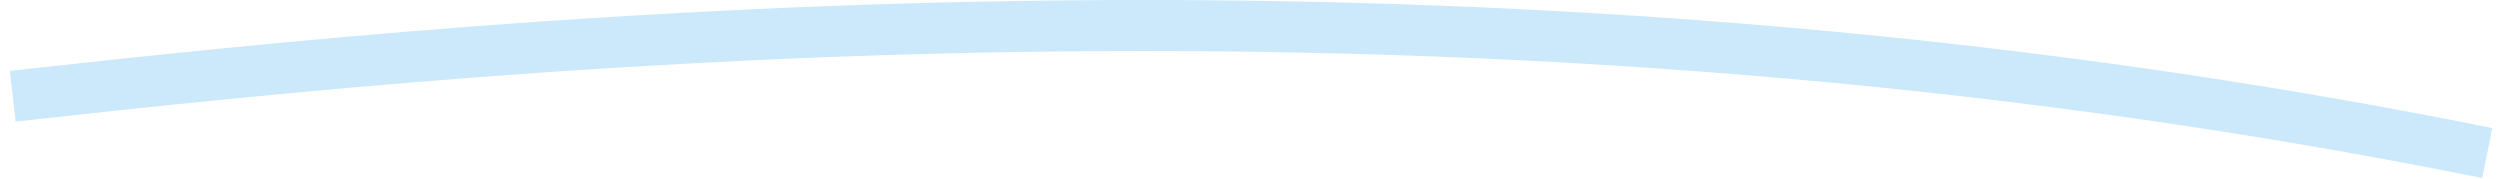
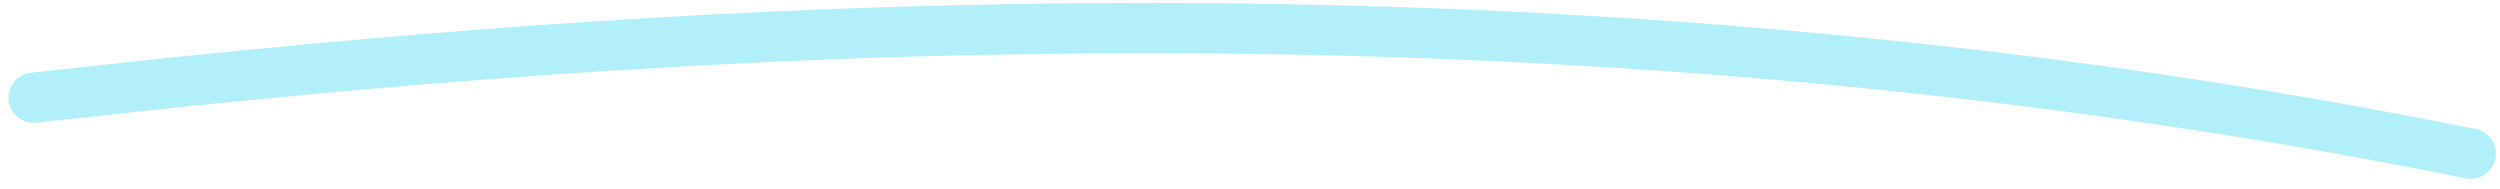
- <svg xmlns="http://www.w3.org/2000/svg" width="196" height="14" viewBox="0 0 196 14" fill="none">
-   <path d="M1 7.543C41.537 3.038 115.084 -4.132 195 12" stroke="#bee3f8" stroke-opacity="0.8" stroke-width="4" />
+ <svg xmlns="http://www.w3.org/2000/svg" width="199" height="15" viewBox="0 0 199 15" fill="none">
+   <path d="M2.673 7.777C43.21 3.272 116.757 -3.898 196.673 12.234" stroke="#9DECF9" stroke-opacity="0.8" stroke-width="4" stroke-linecap="round" />
</svg>
